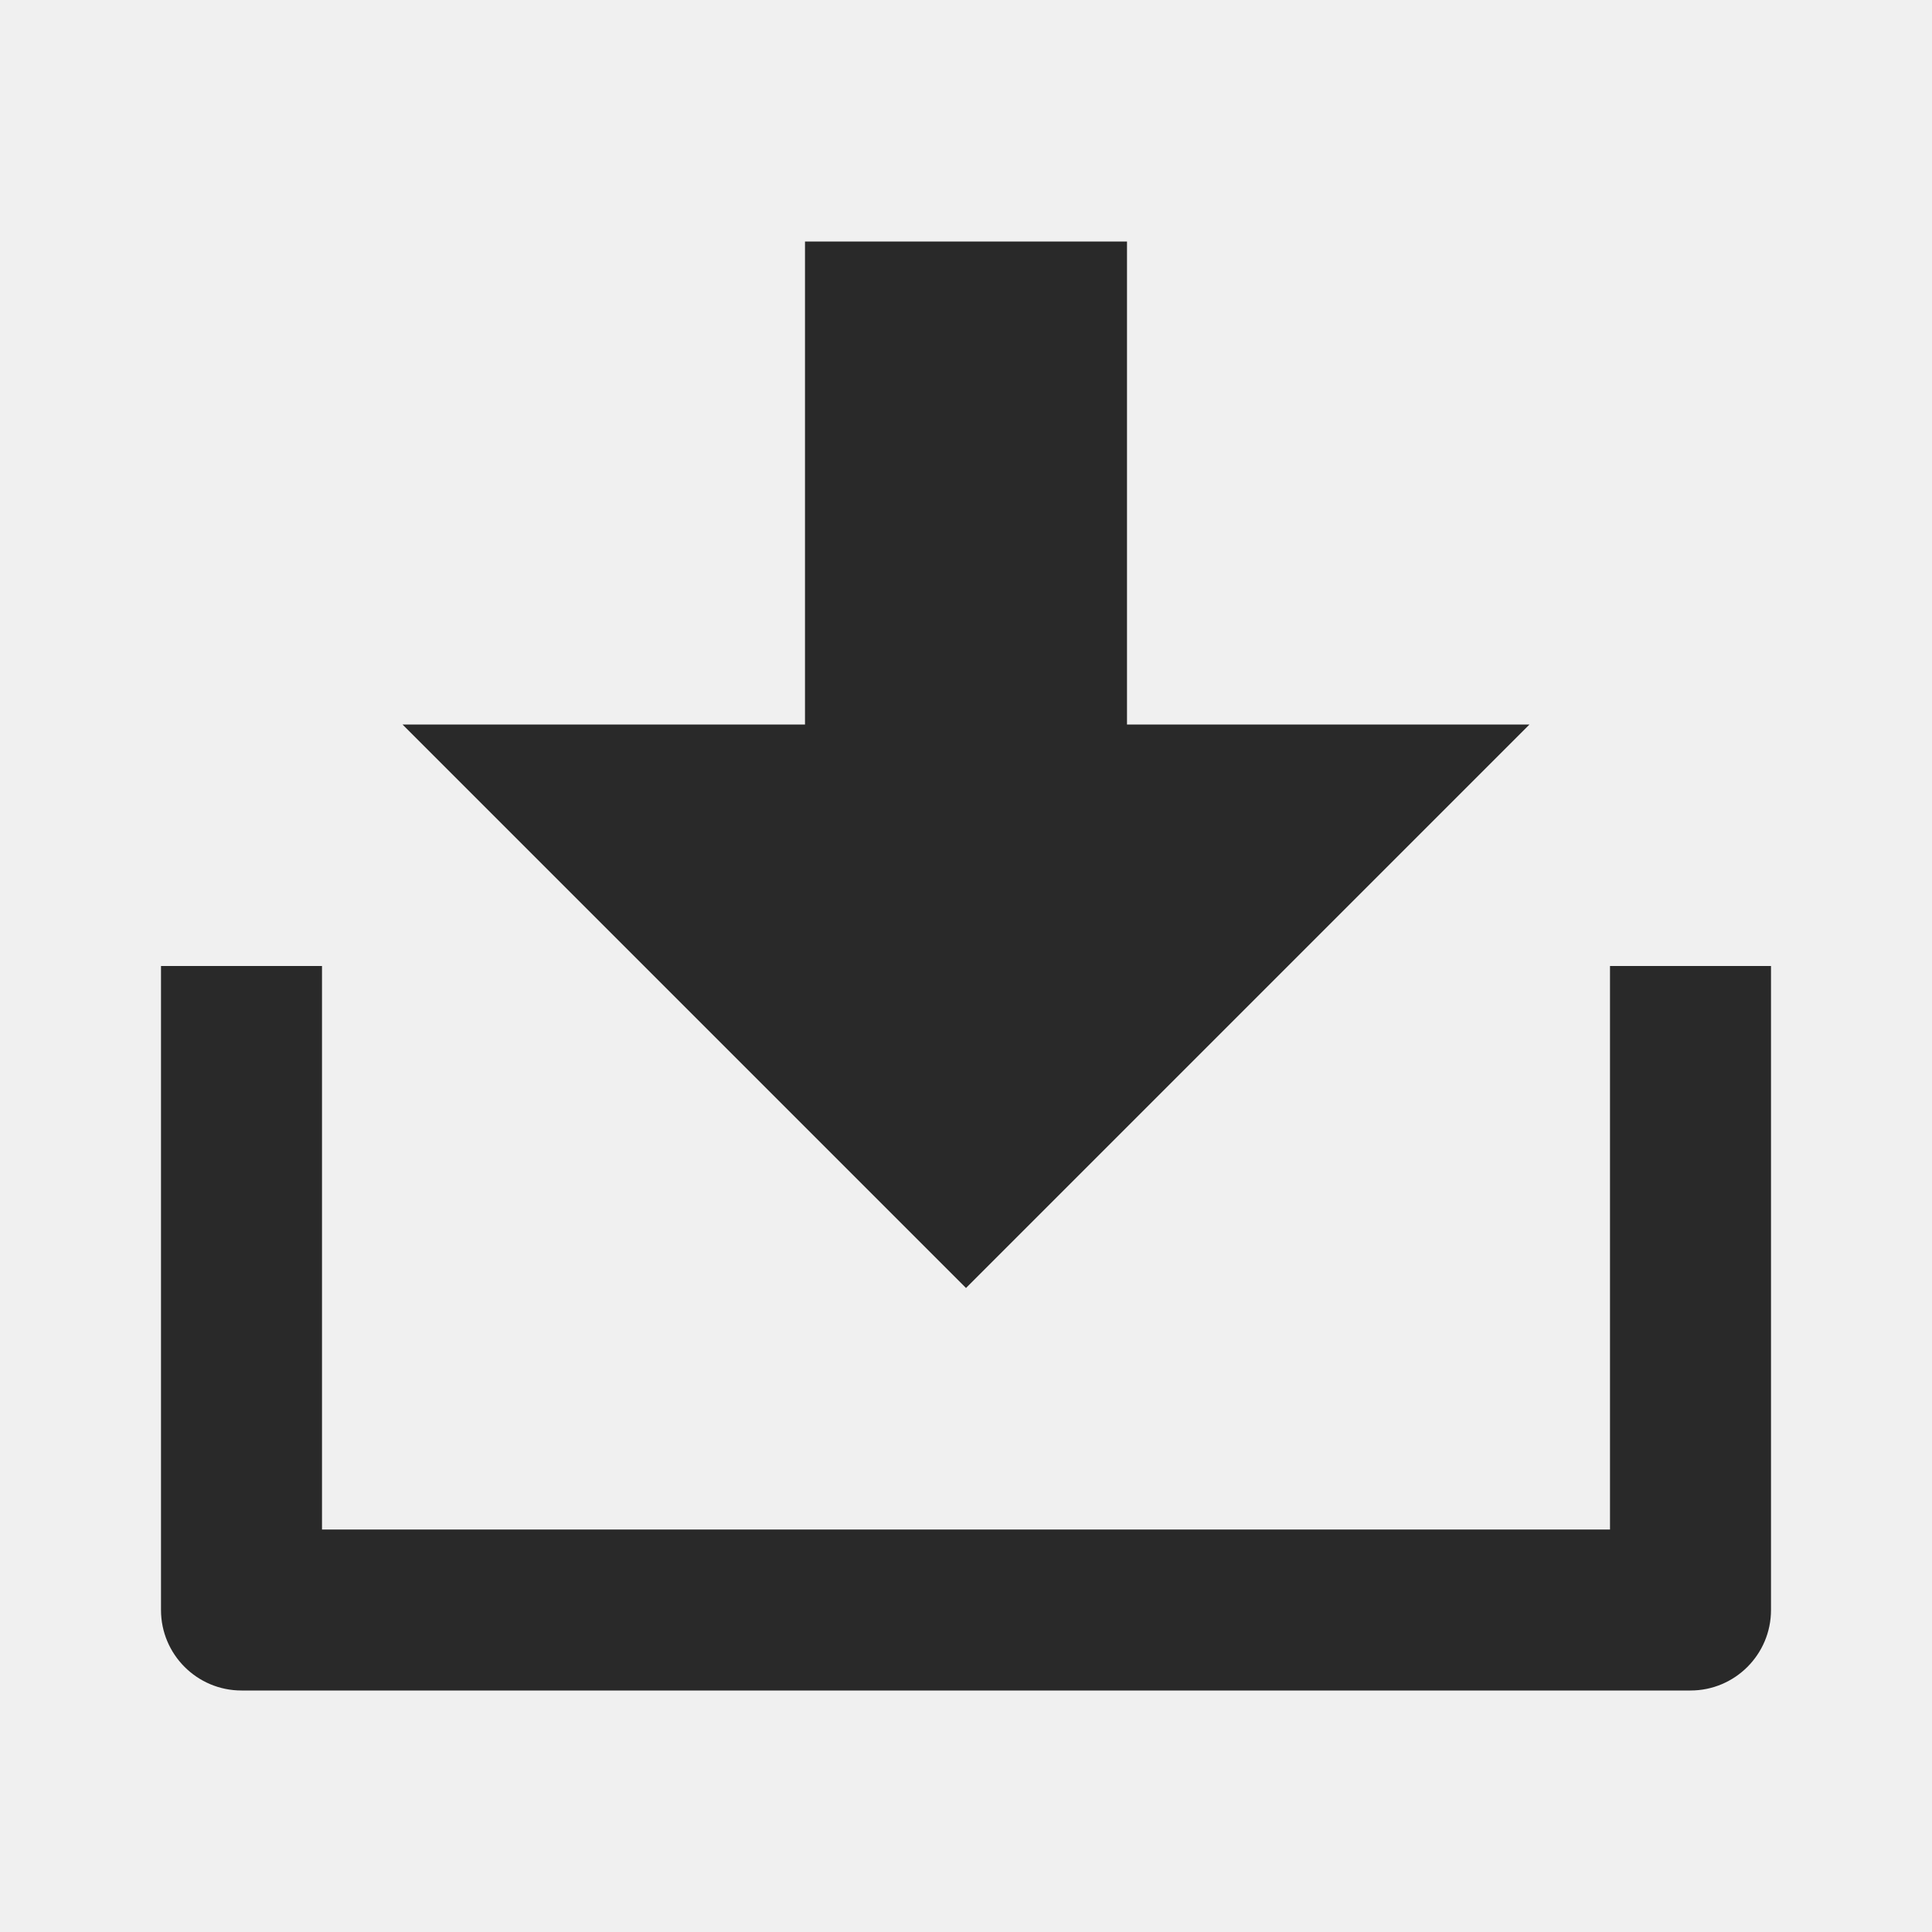
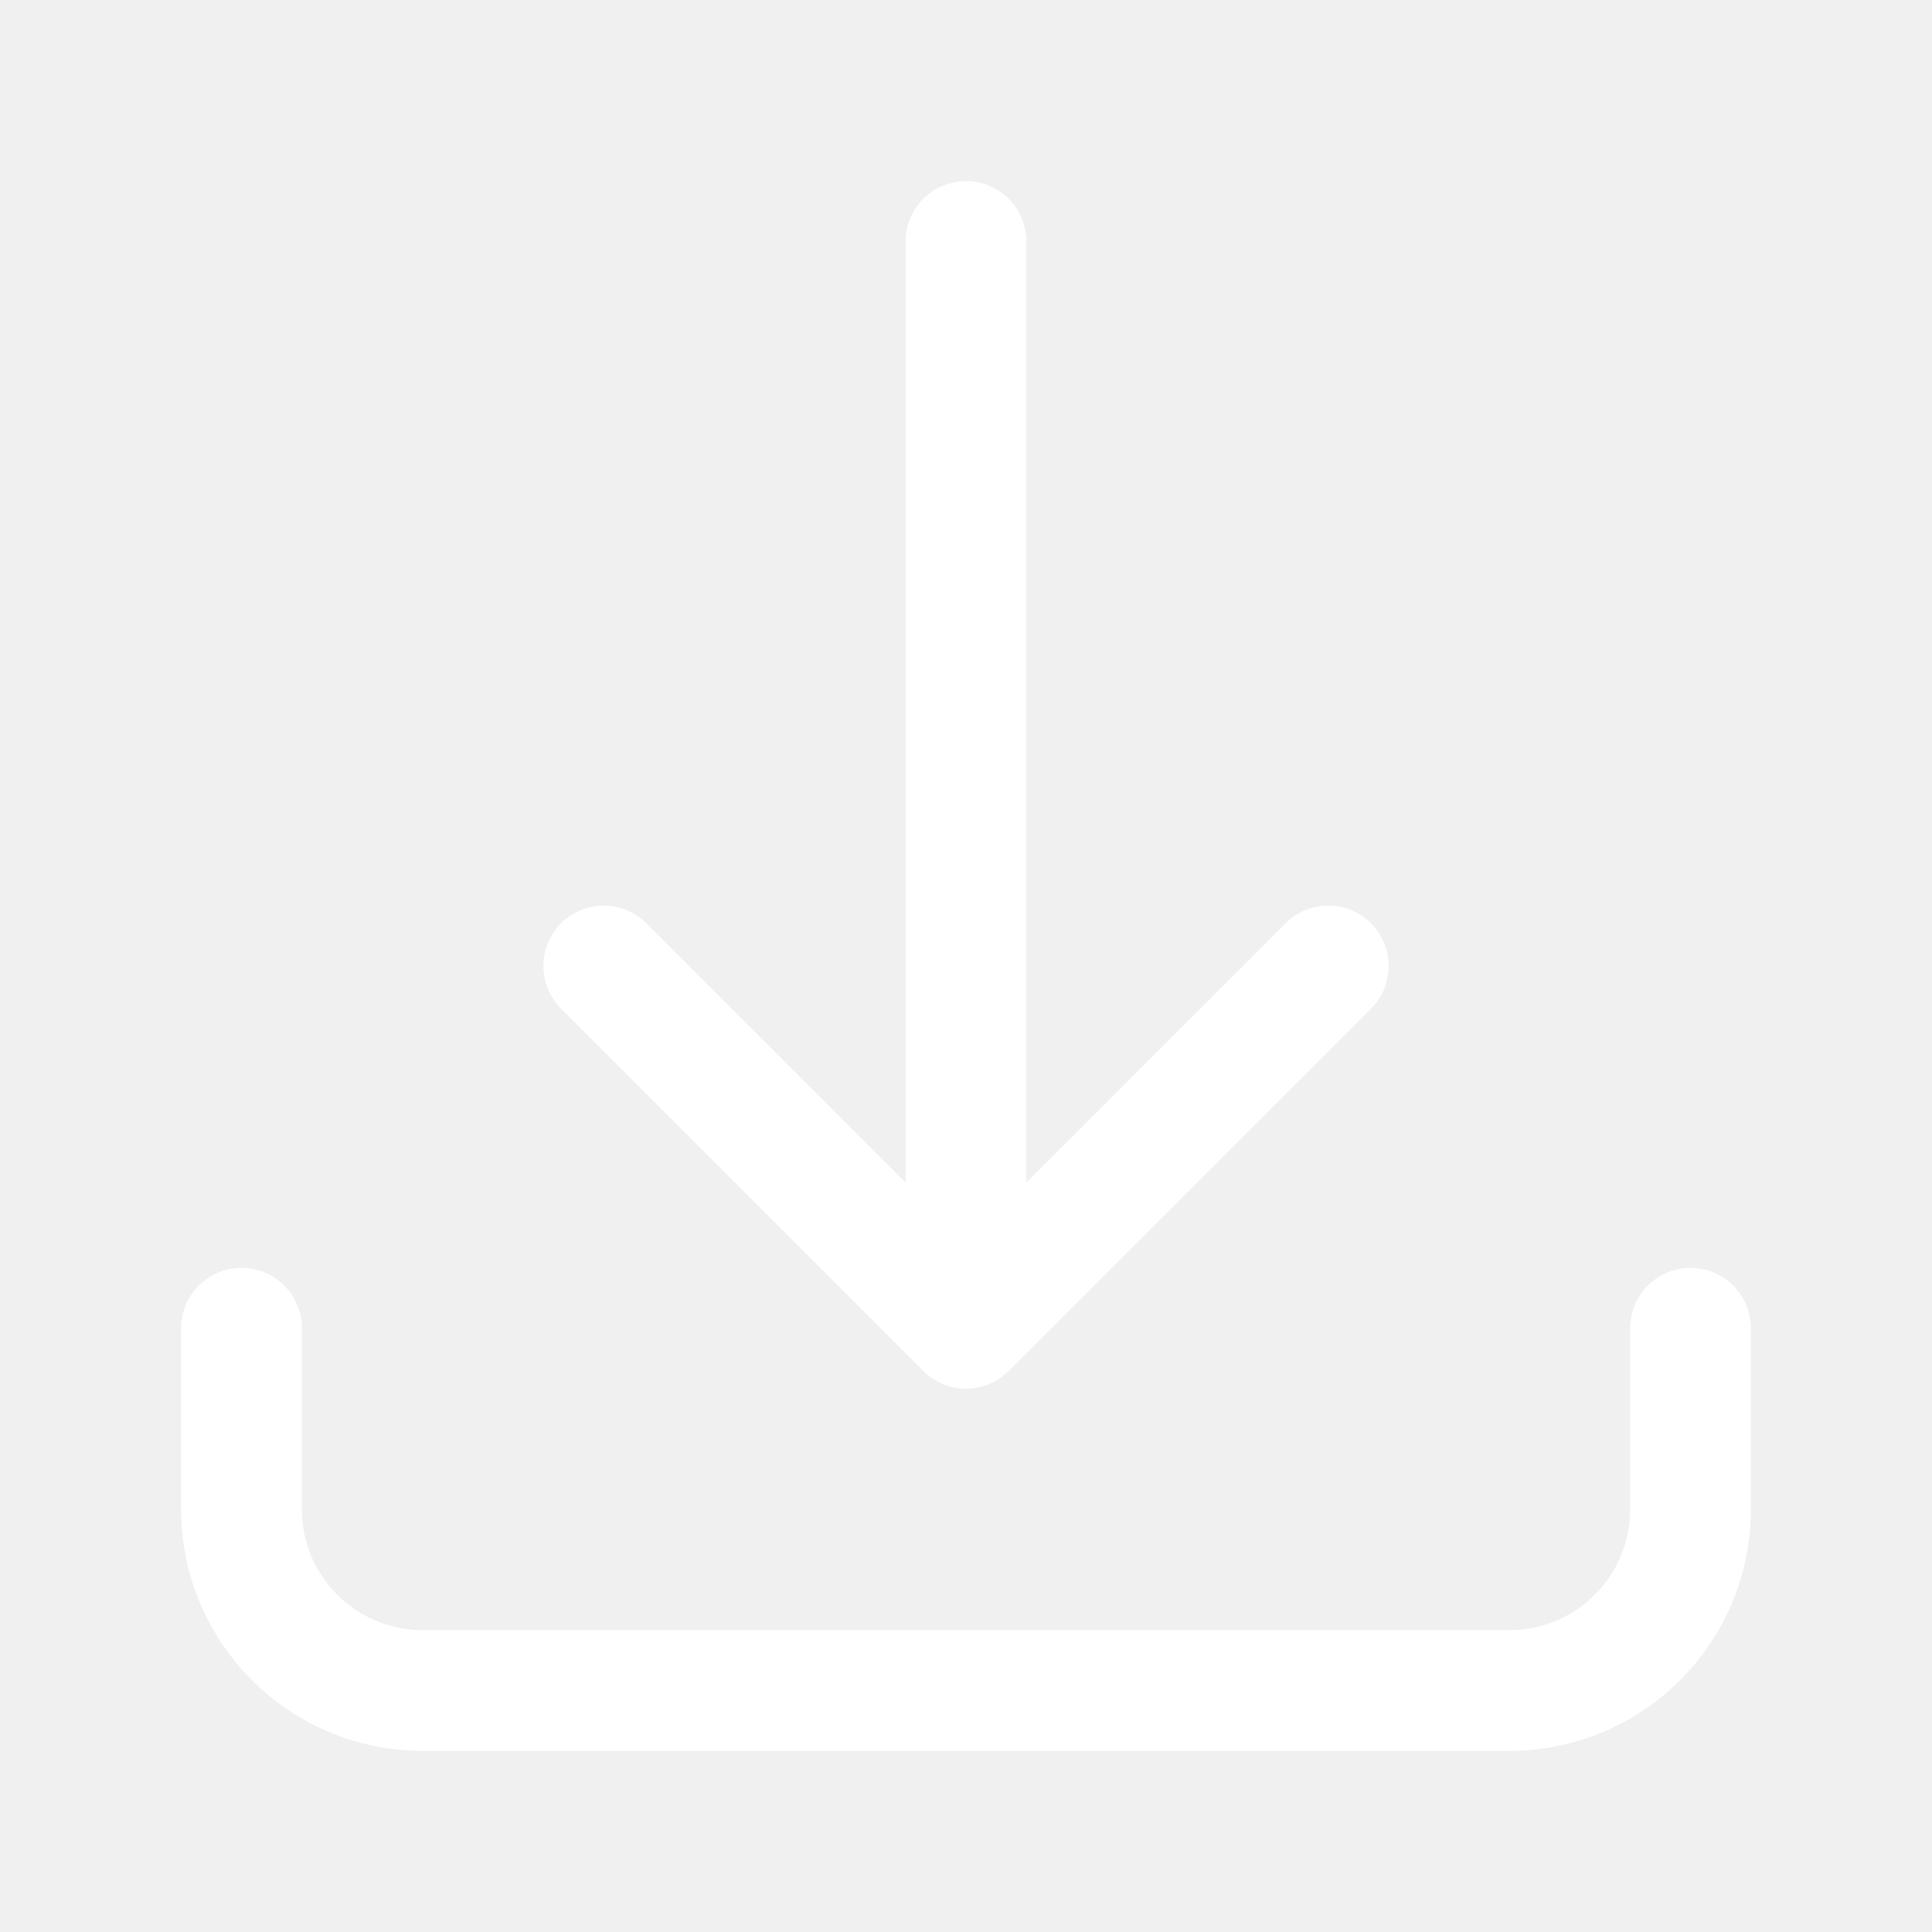
- <svg xmlns="http://www.w3.org/2000/svg" viewBox="0 0 24 24" fill="#292929">
-   <path d="M4 19H20V12H22V20C22 20.552 21.552 21 21 21H3C2.448 21 2 20.552 2 20V12H4V19ZM14 9H19L12 16L5 9H10V3H14V9Z" />
+ <svg xmlns="http://www.w3.org/2000/svg" fill="none" viewBox="0 0 24 24" stroke-width="1.5" stroke="white" class="w-6 h-6">
+   <path stroke-linecap="round" stroke-linejoin="round" d="M3 16.5v2.25A2.25 2.25 0 0 0 5.25 21h13.5A2.25 2.25 0 0 0 21 18.75V16.5M16.5 12 12 16.5m0 0L7.5 12m4.5 4.5V3" />
</svg>
